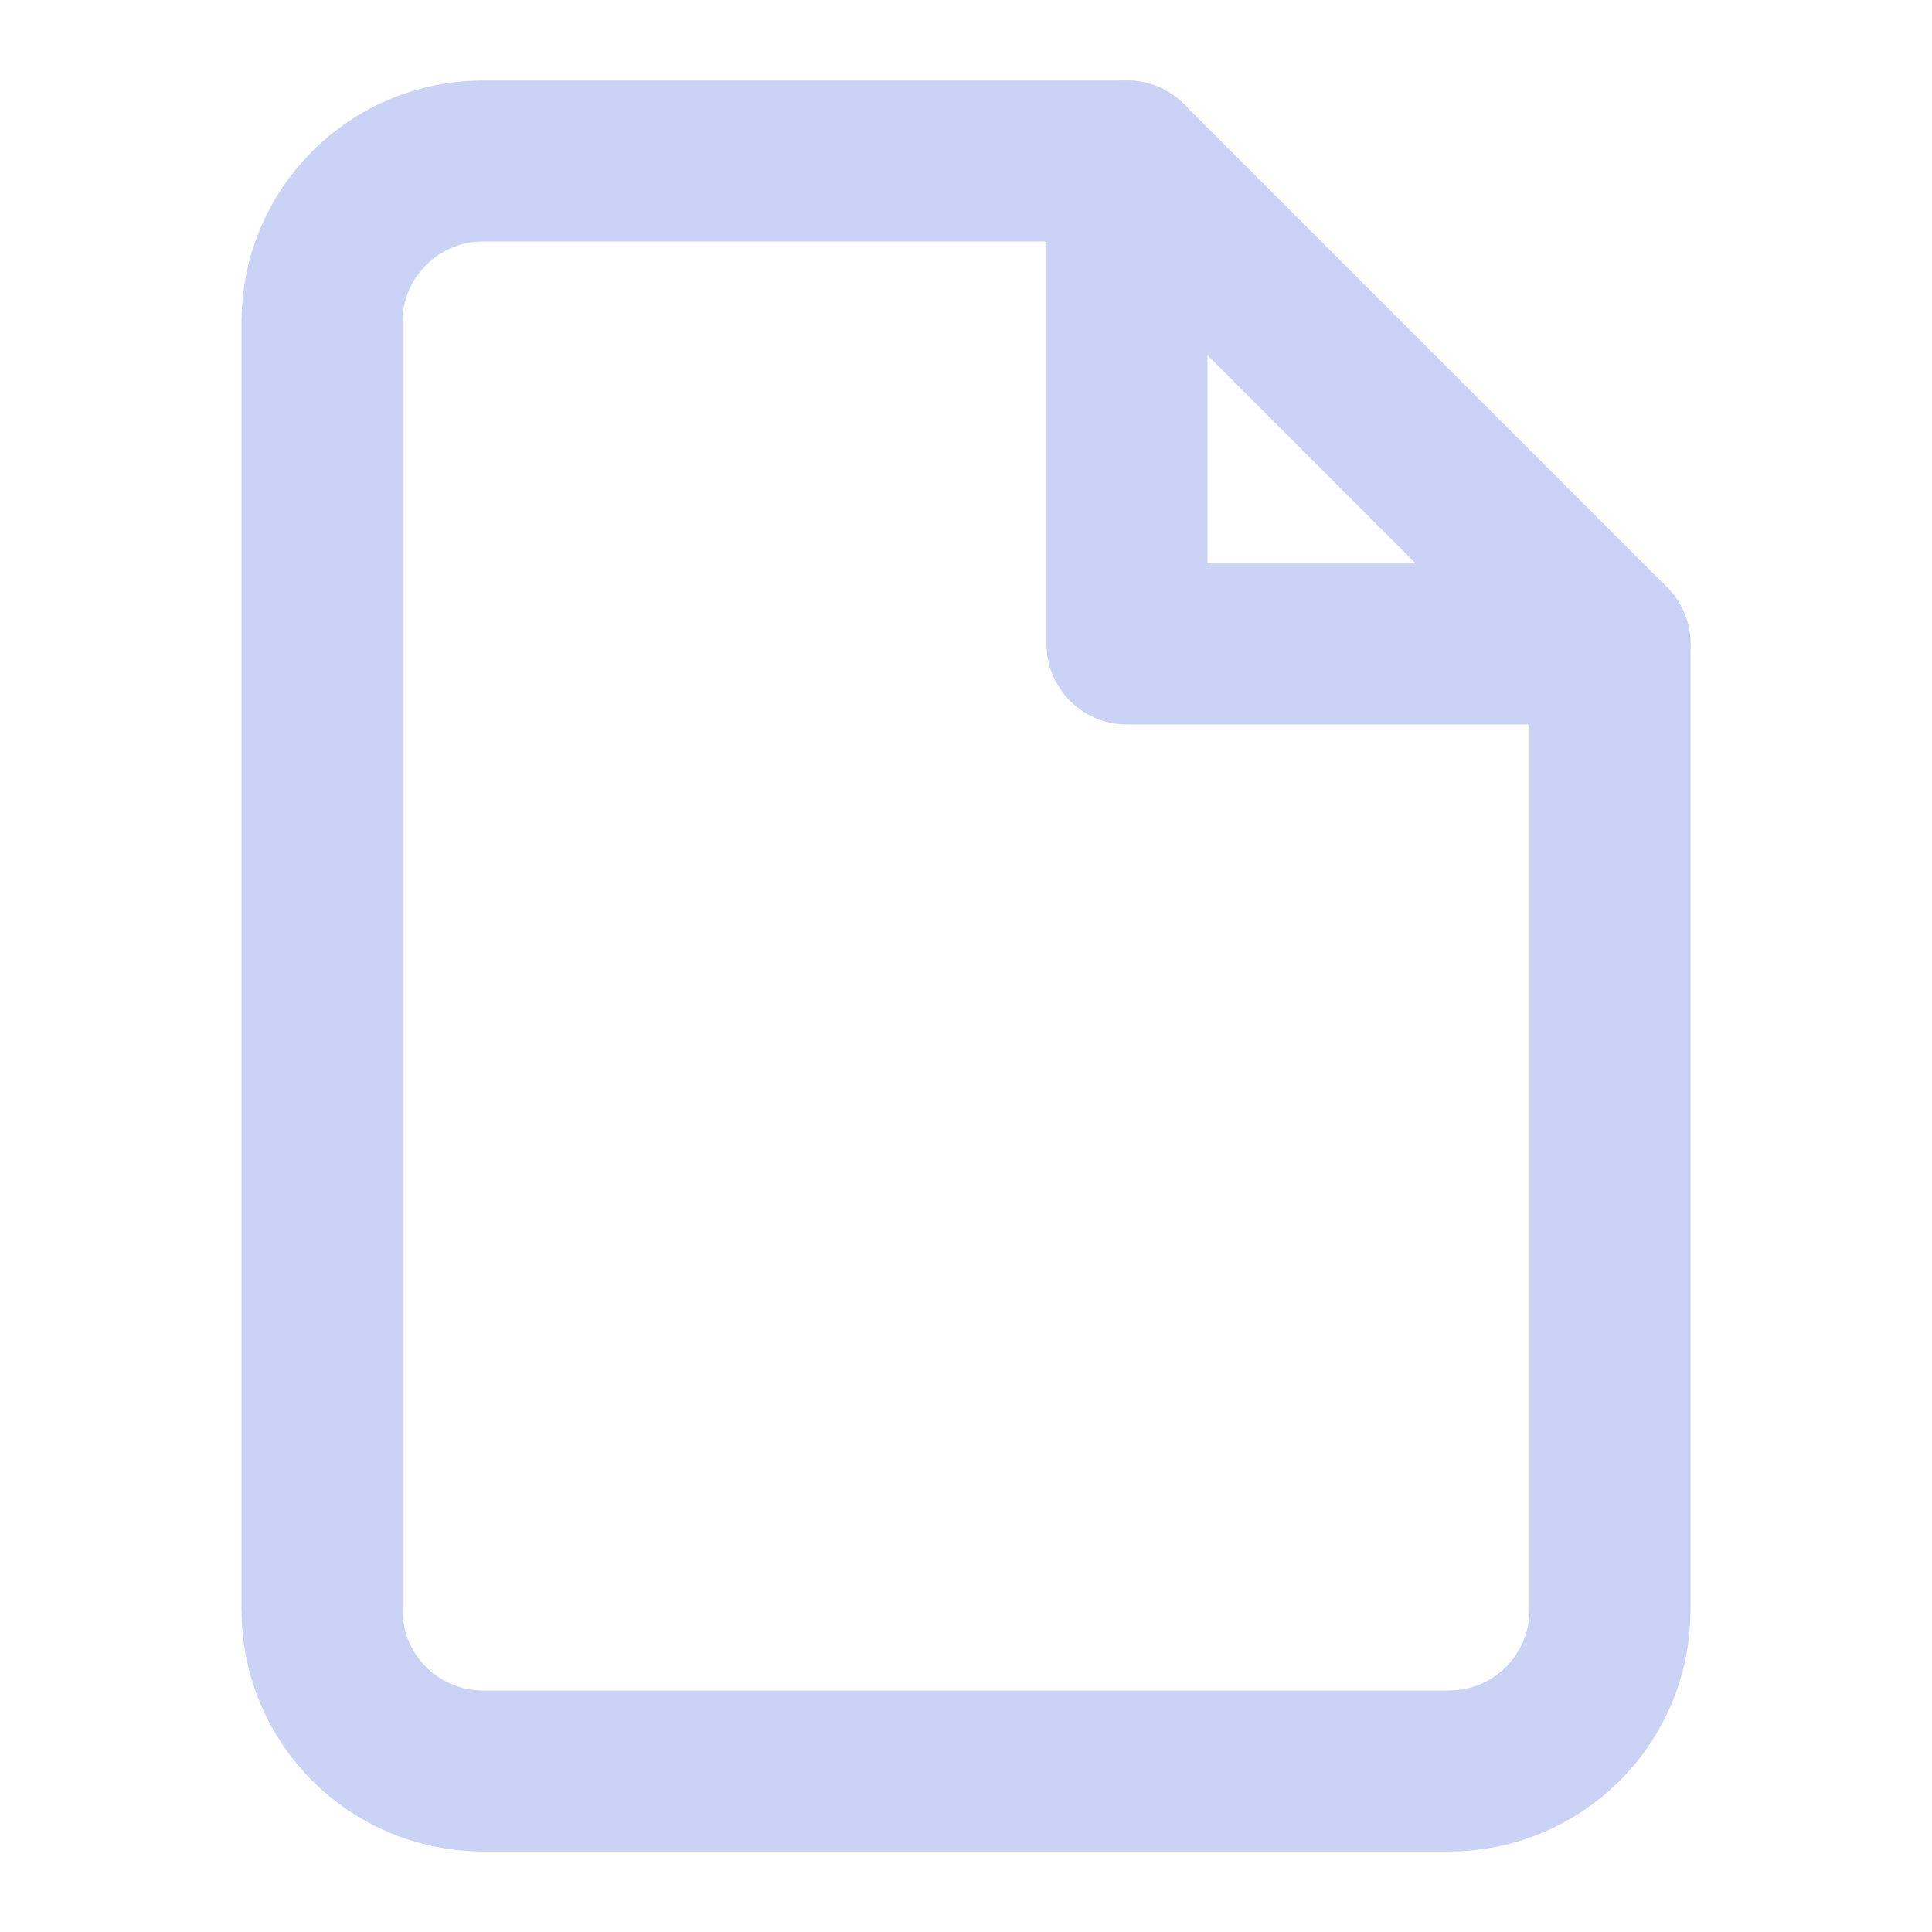
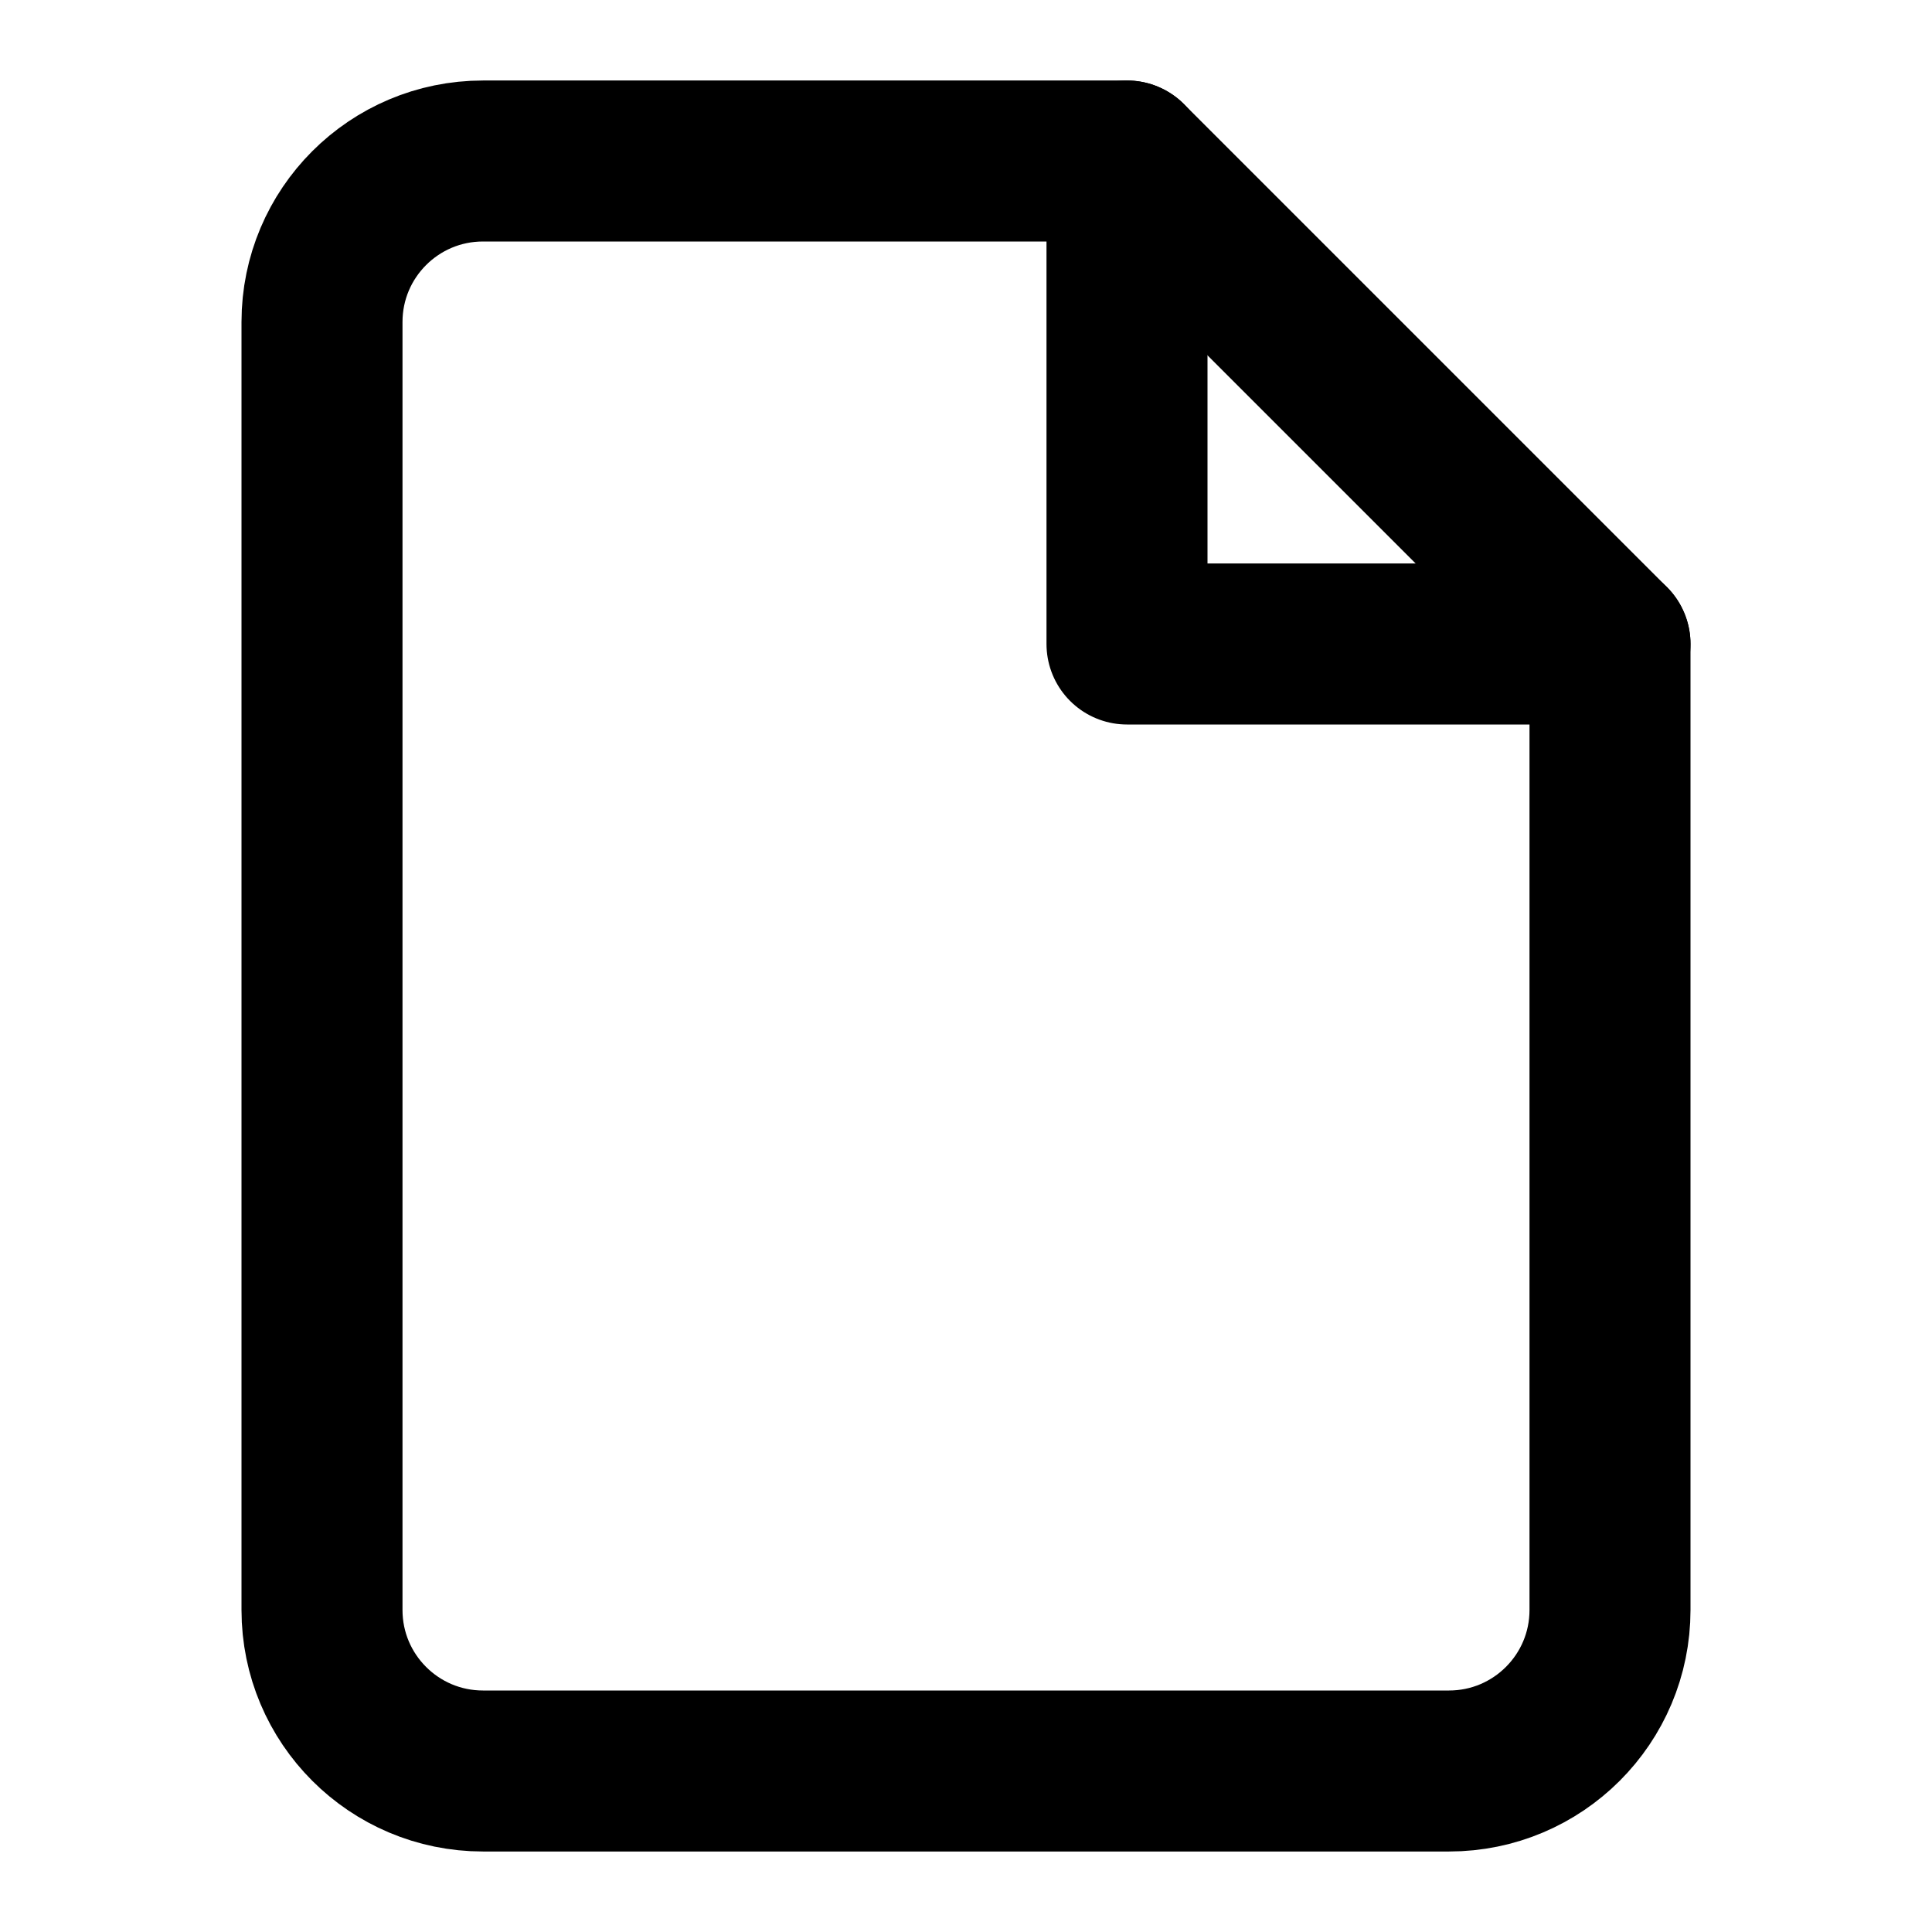
- <svg xmlns="http://www.w3.org/2000/svg" viewBox="0 0 24 24" fill="none" stroke="#cad3f5" stroke-width="2" stroke-linecap="round" stroke-linejoin="round">
+ <svg xmlns="http://www.w3.org/2000/svg" viewBox="0 0 24 24" fill="none" stroke="currentColor" stroke-width="2" stroke-linecap="round" stroke-linejoin="round">
  <path d="M14 2H6a2 2 0 0 0-2 2v16a2 2 0 0 0 2 2h12a2 2 0 0 0 2-2V8z" />
  <polyline points="14 2 14 8 20 8" />
</svg>
